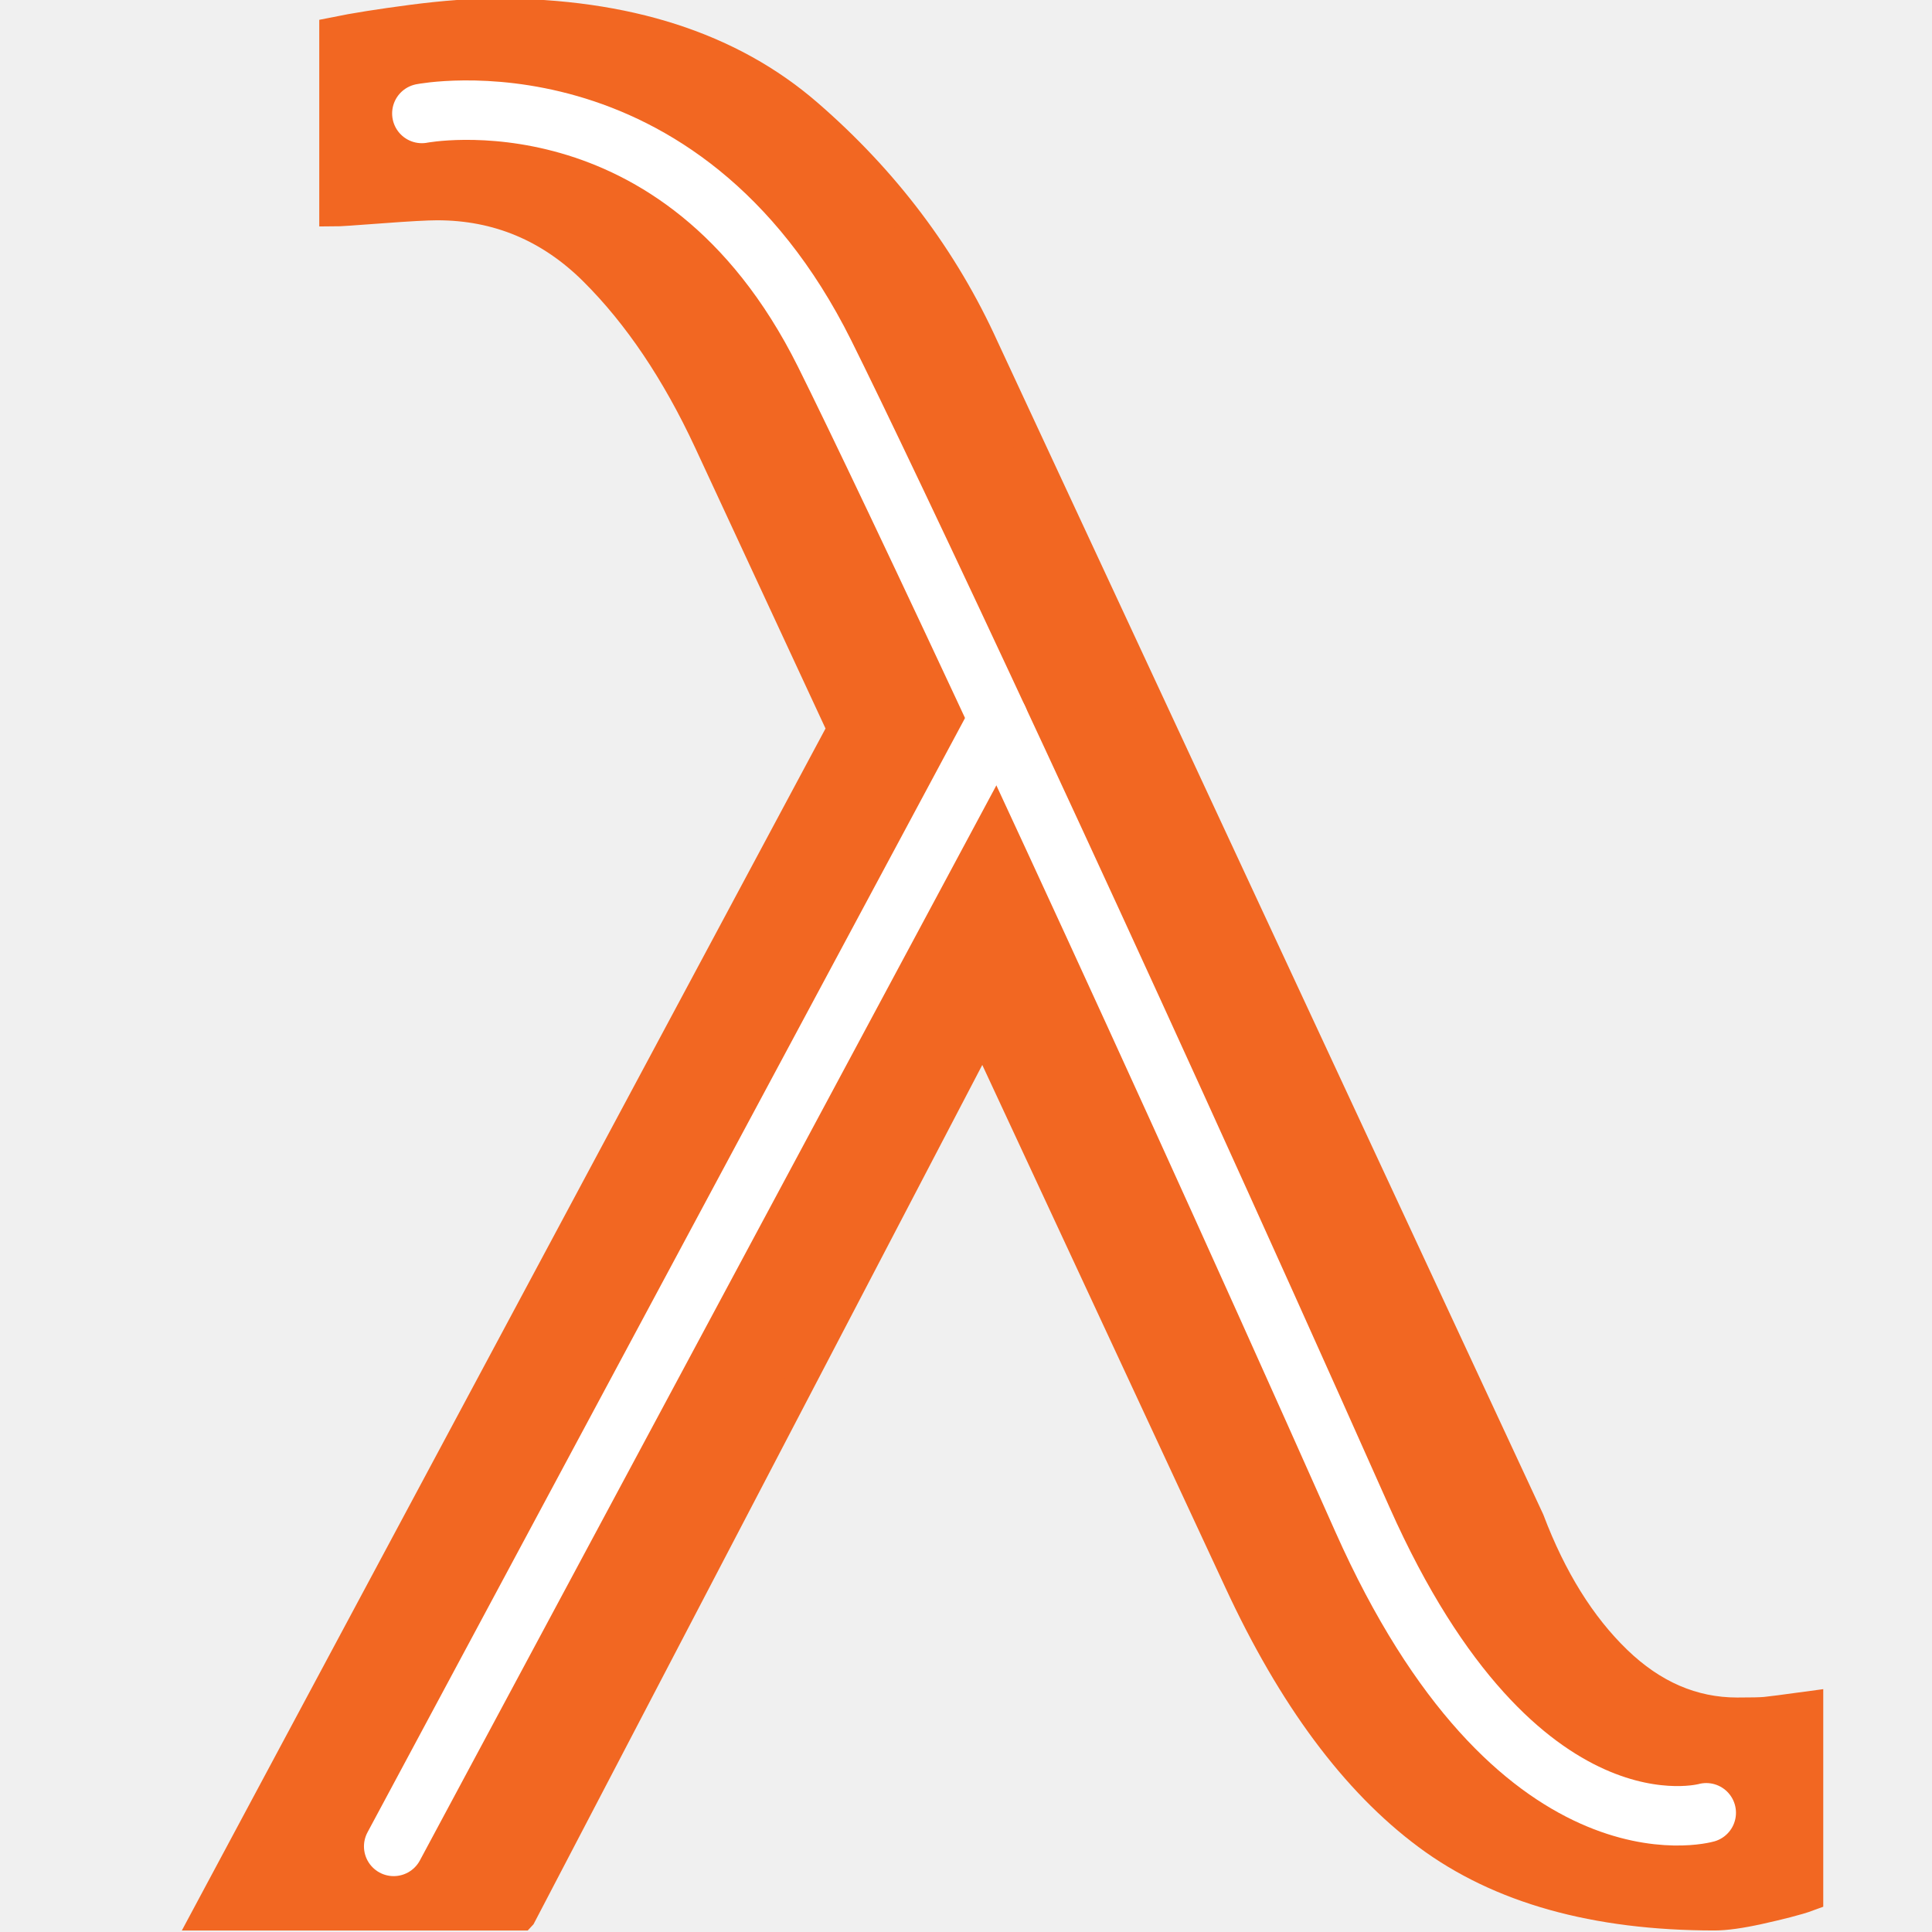
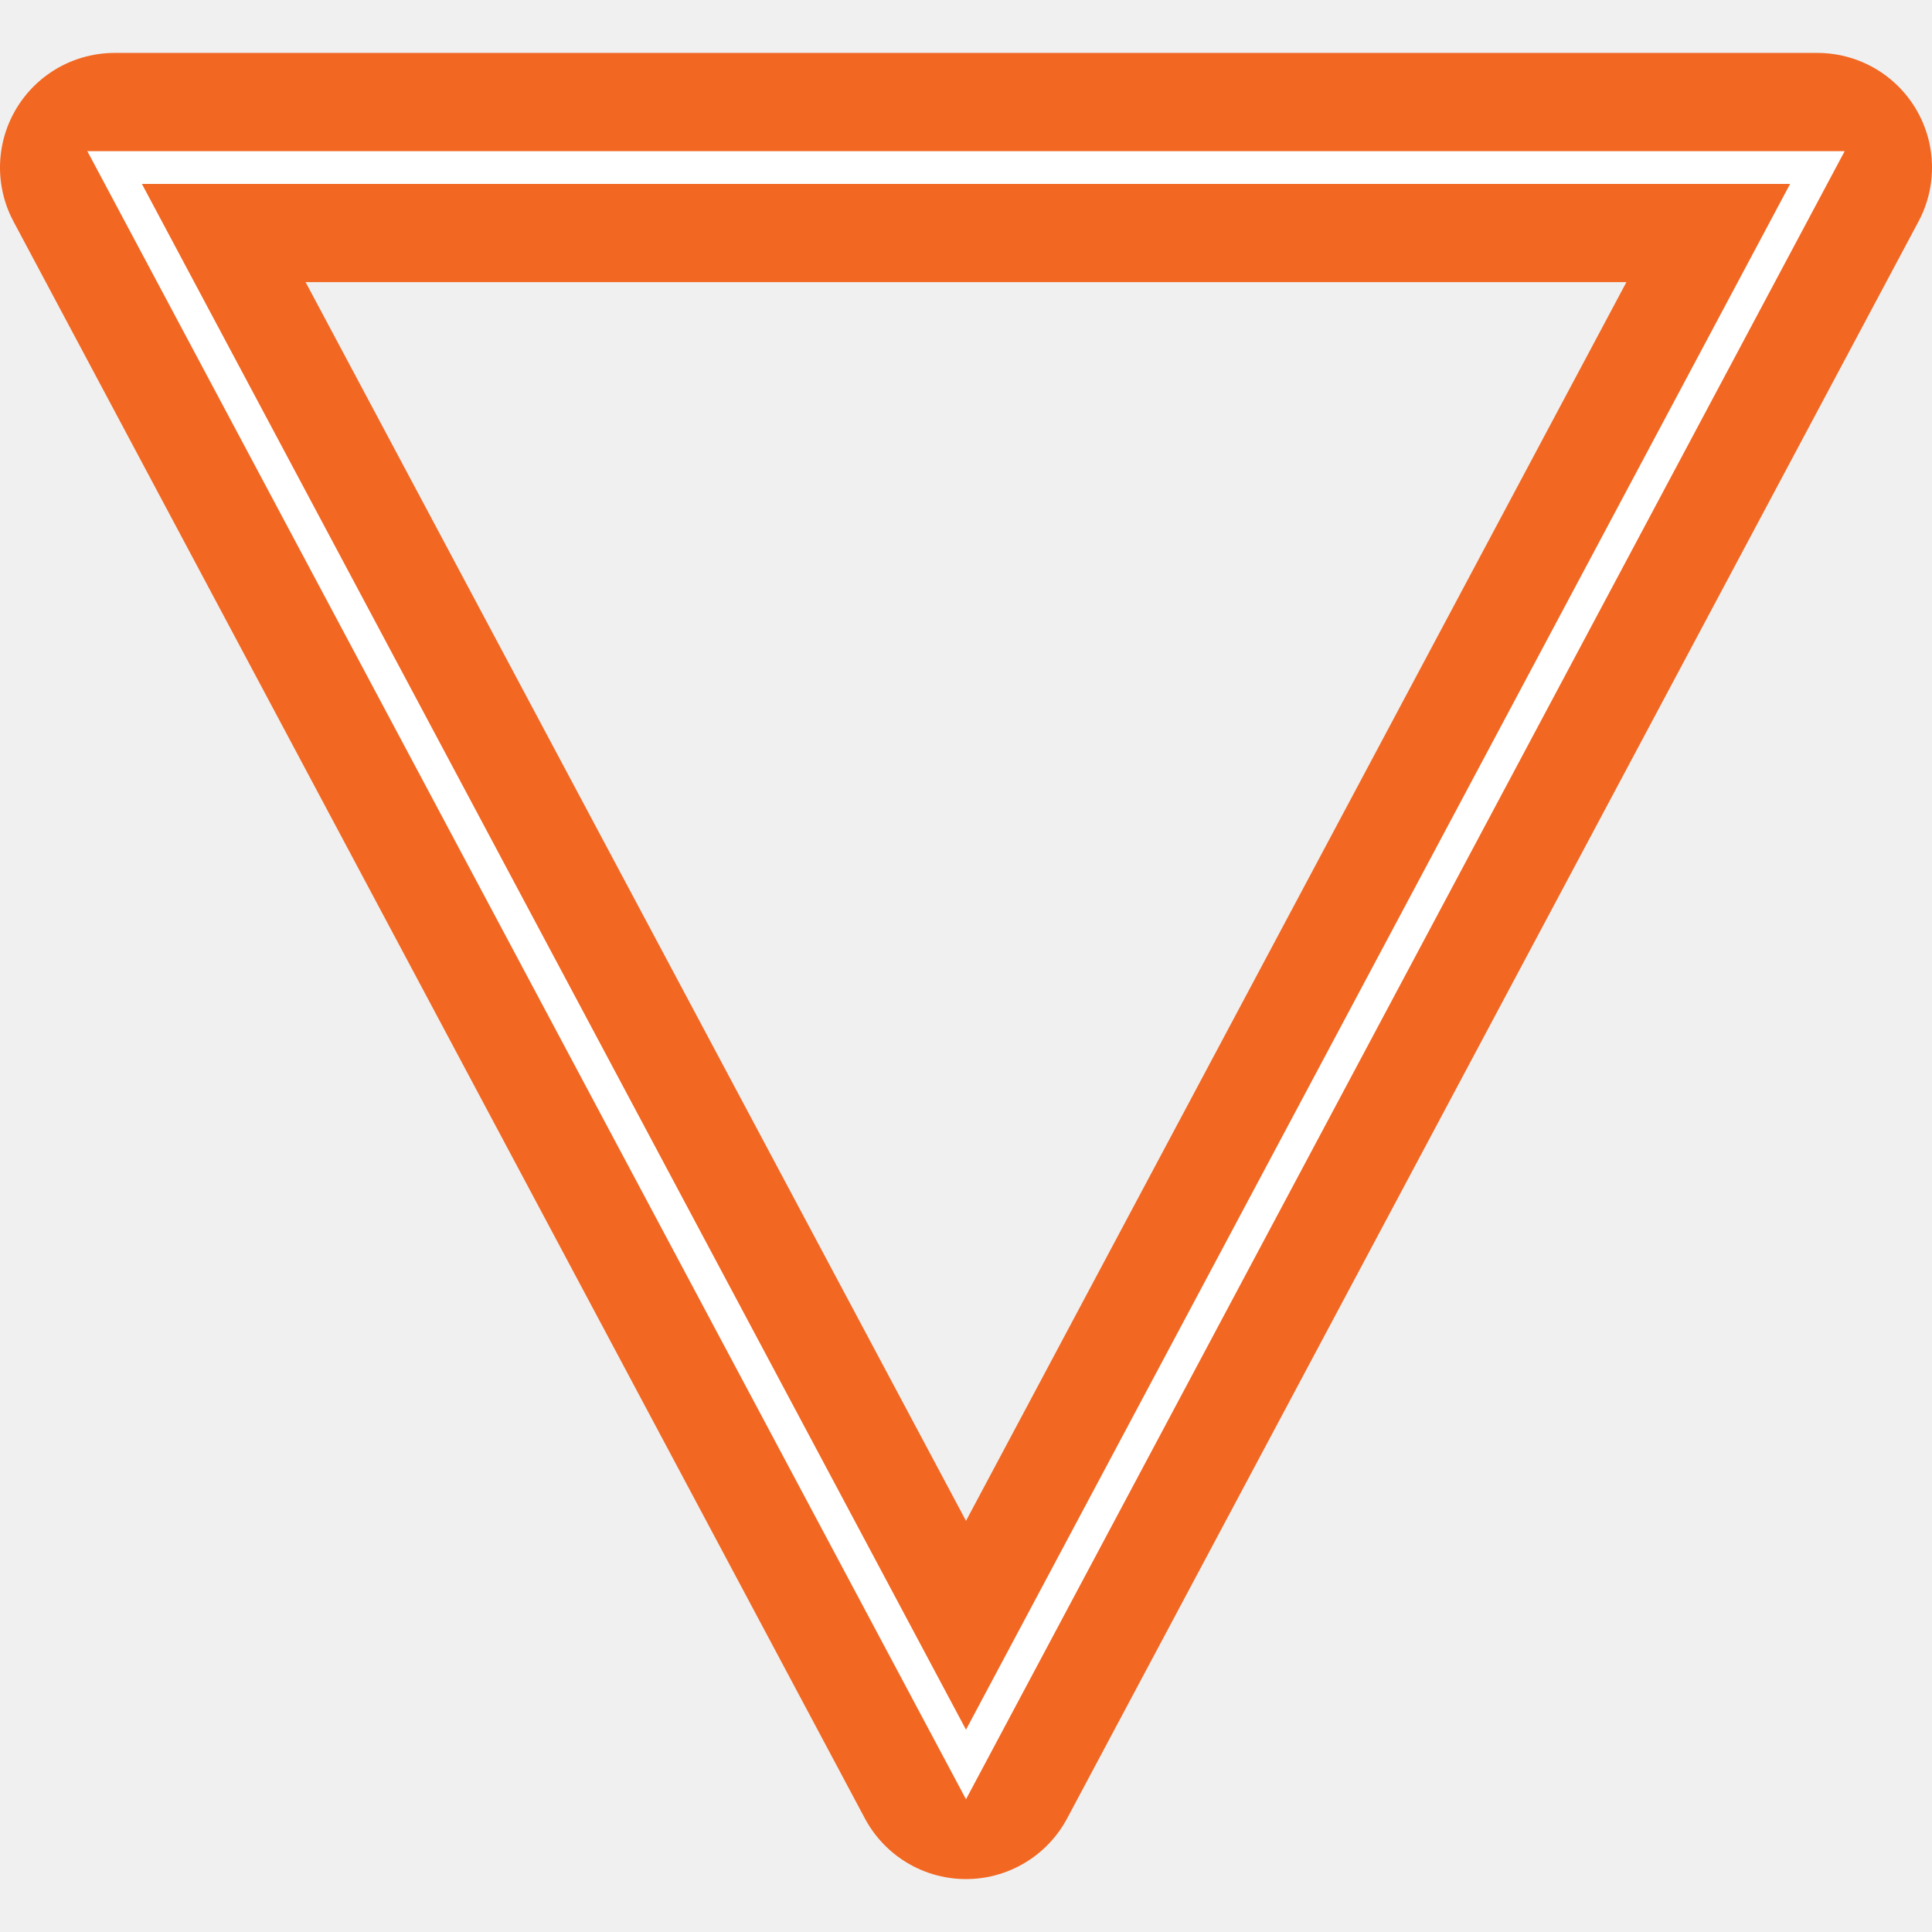
- <svg xmlns="http://www.w3.org/2000/svg" id="a" viewBox="0 0 520 520">
+ <svg xmlns="http://www.w3.org/2000/svg" id="a" viewBox="0 0 590 590">
  <defs>
-     <style>.c{fill:none;stroke:#fff;stroke-linecap:round;stroke-width:16px;}.c,.d{stroke-miterlimit:10;}.d{fill:#f26722;stroke:#f26722;stroke-width:8px;}</style>
+     <style>.b{stroke:#fff;stroke-miterlimit:10;stroke-width:10px;}.b,.c{fill:none;}.c{stroke:#f26722;stroke-linecap:round;stroke-linejoin:round;stroke-width:70px;}</style>
  </defs>
-   <g id="b">
-     <path class="d" d="M140.29,515.6H55.62L226.66,196.21l-36-77.54c-8.7-18.68-18.96-33.91-30.79-45.7-11.83-11.78-25.9-17.68-42.21-17.68-2.72,0-7.75.28-15.09.83-7.34.56-11.56.83-12.64.83V8.6c5.44-1.11,12.44-2.22,21-3.34,8.56-1.11,16.11-1.67,22.63-1.67,35.07,0,63.01,9.01,83.81,27.02,20.8,18.01,36.63,39.03,47.51,63.04l146.81,315.54c5.98,15.79,13.8,28.35,23.45,37.69,9.65,9.34,20.45,14.01,32.42,14.01,3.8,0,6.32-.05,7.55-.17,1.22-.11,5.1-.61,11.62-1.5v51.2c-2.99,1.11-8.23,2.38-13.25,3.5-5.03,1.11-9.04,1.67-12.03,1.67-32.08,0-57.85-7.22-77.28-21.68-19.44-14.45-36.36-37.24-50.77-68.38l-68.81-147.94-124.29,238Z" />
-   </g>
-   <path class="c" d="M113.54,30.54s69.43-13.55,108.39,64.6c16.25,32.61,74.16,155.15,144.76,313.82,41.59,93.47,92.55,78.95,92.55,78.95" />
-   <line class="c" x1="105.96" y1="496.96" x2="268.68" y2="193.51" />
+   <polygon class="c" points="295 538.84 35 51.16 555 51.16 295 538.84" />
+   <polygon class="b" points="295 538.84 35 51.16 555 51.16 295 538.84" />
</svg>
